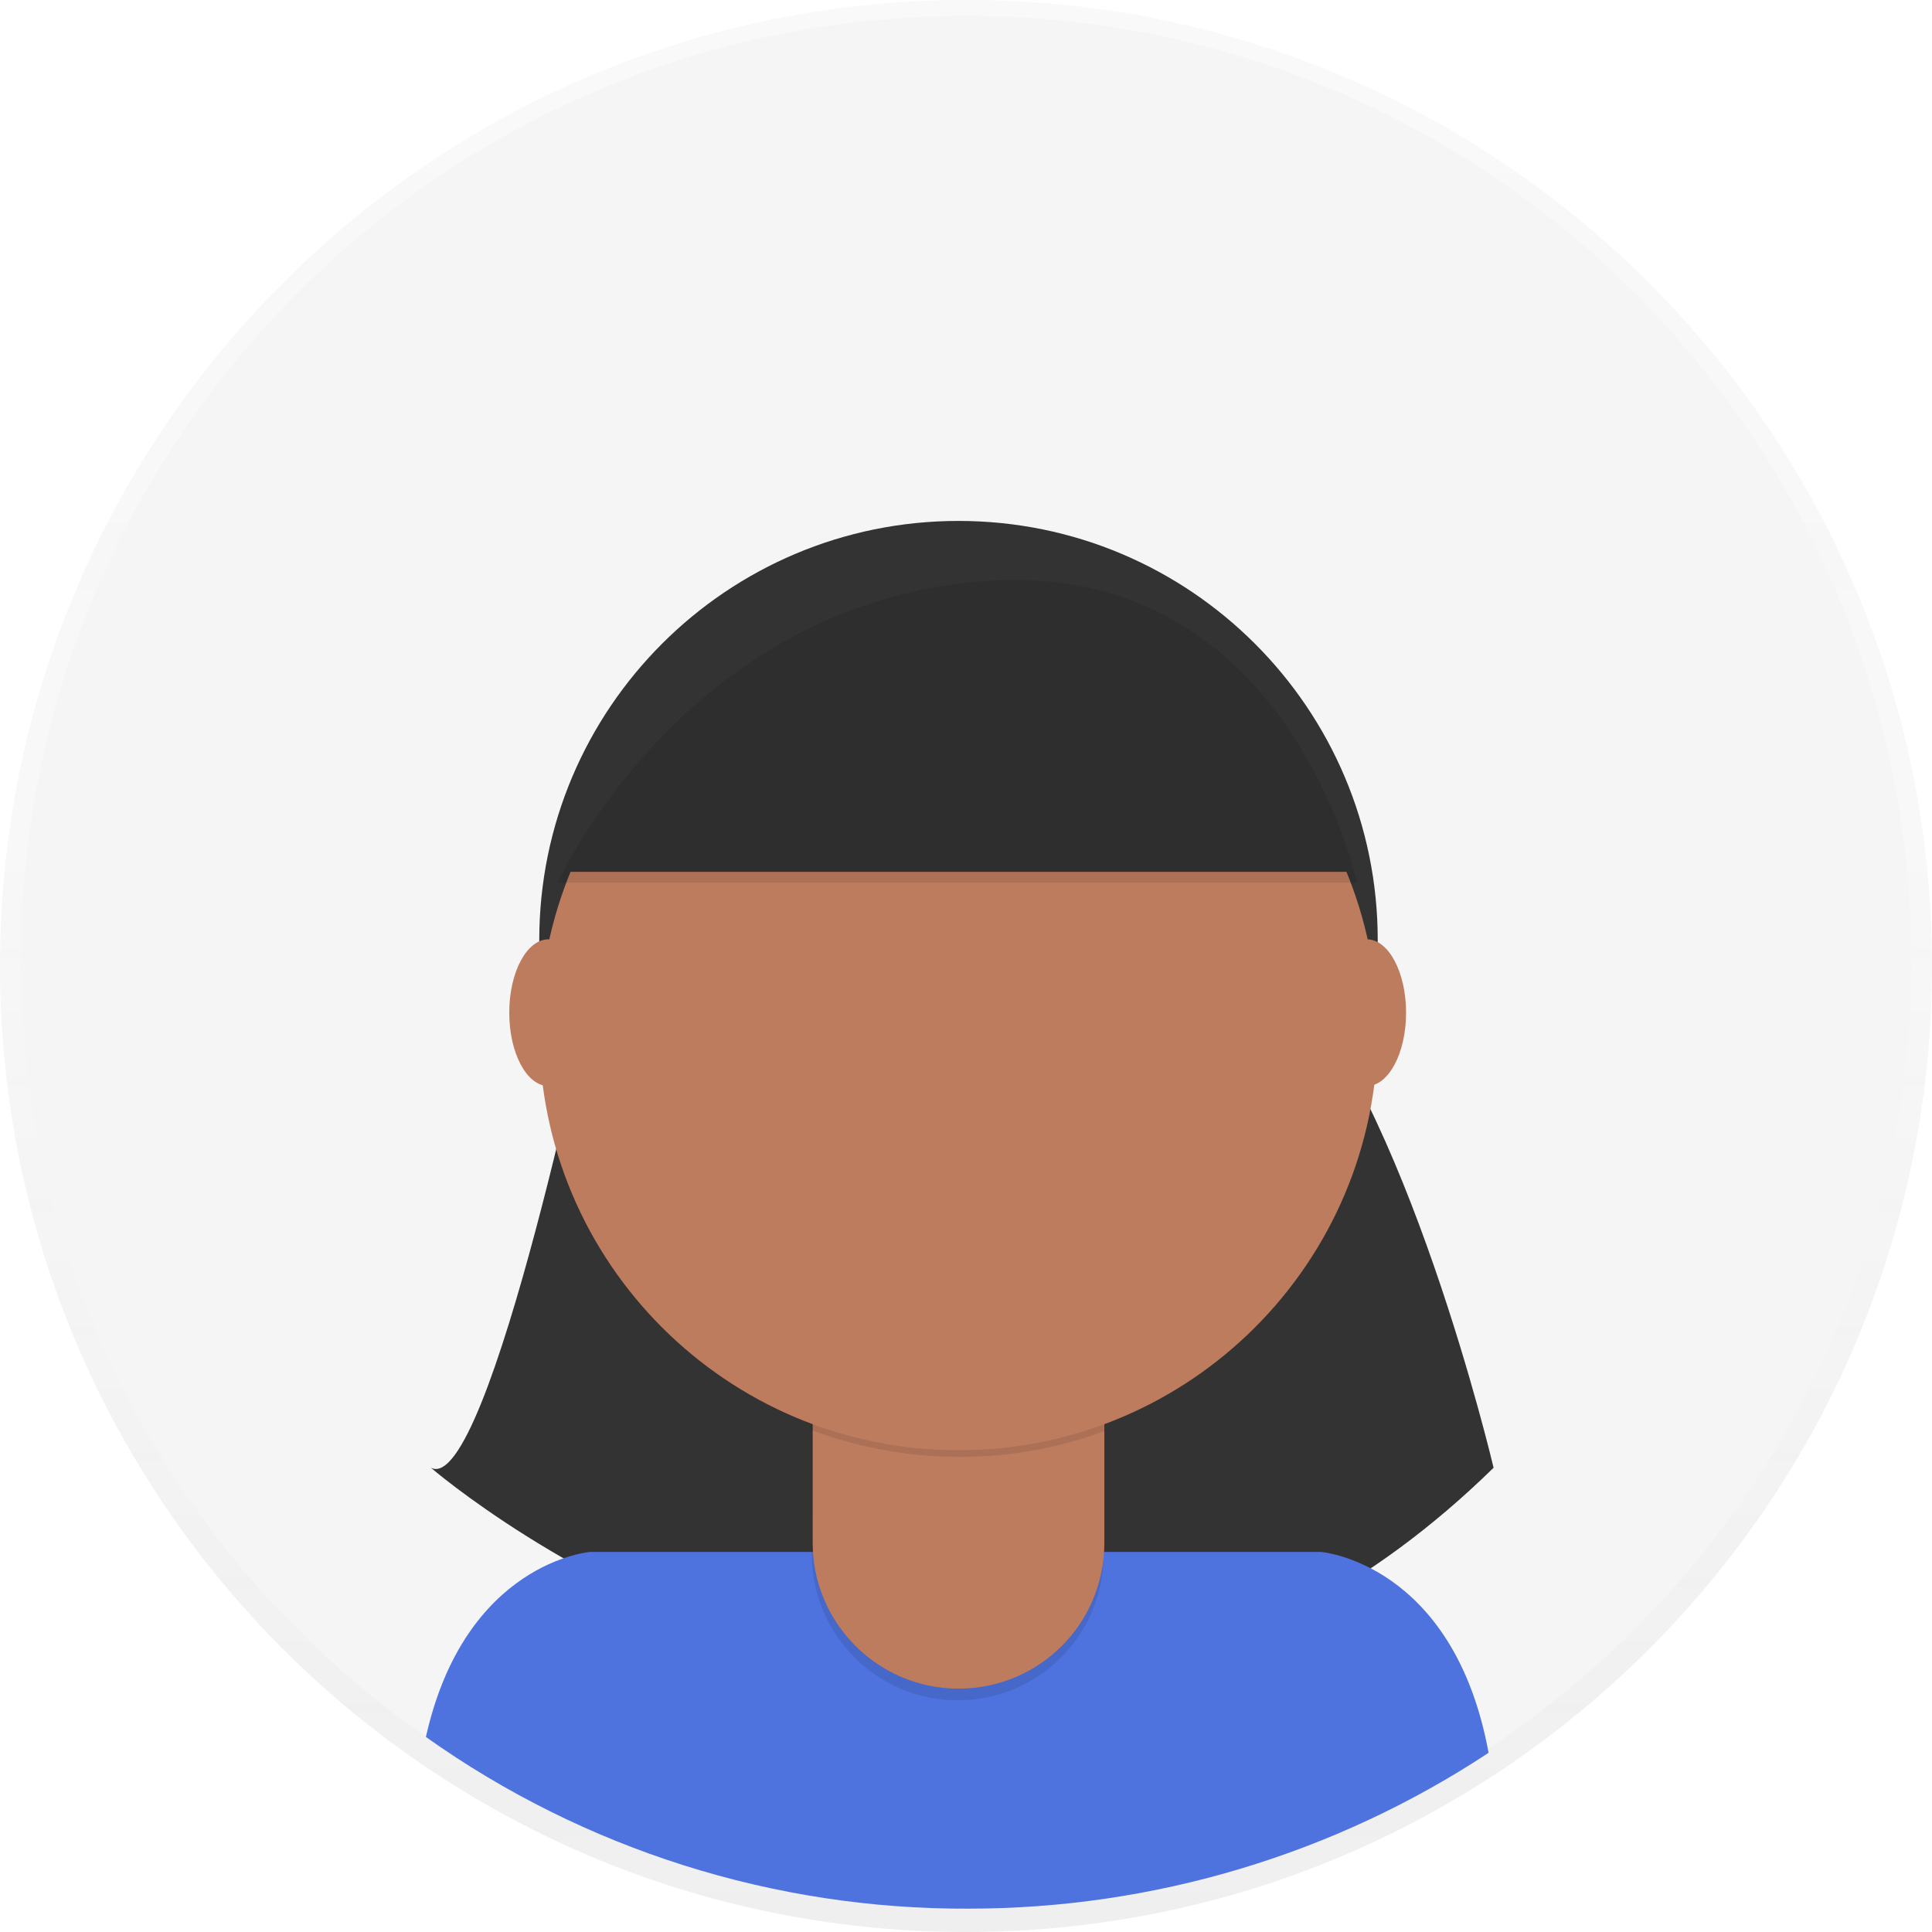
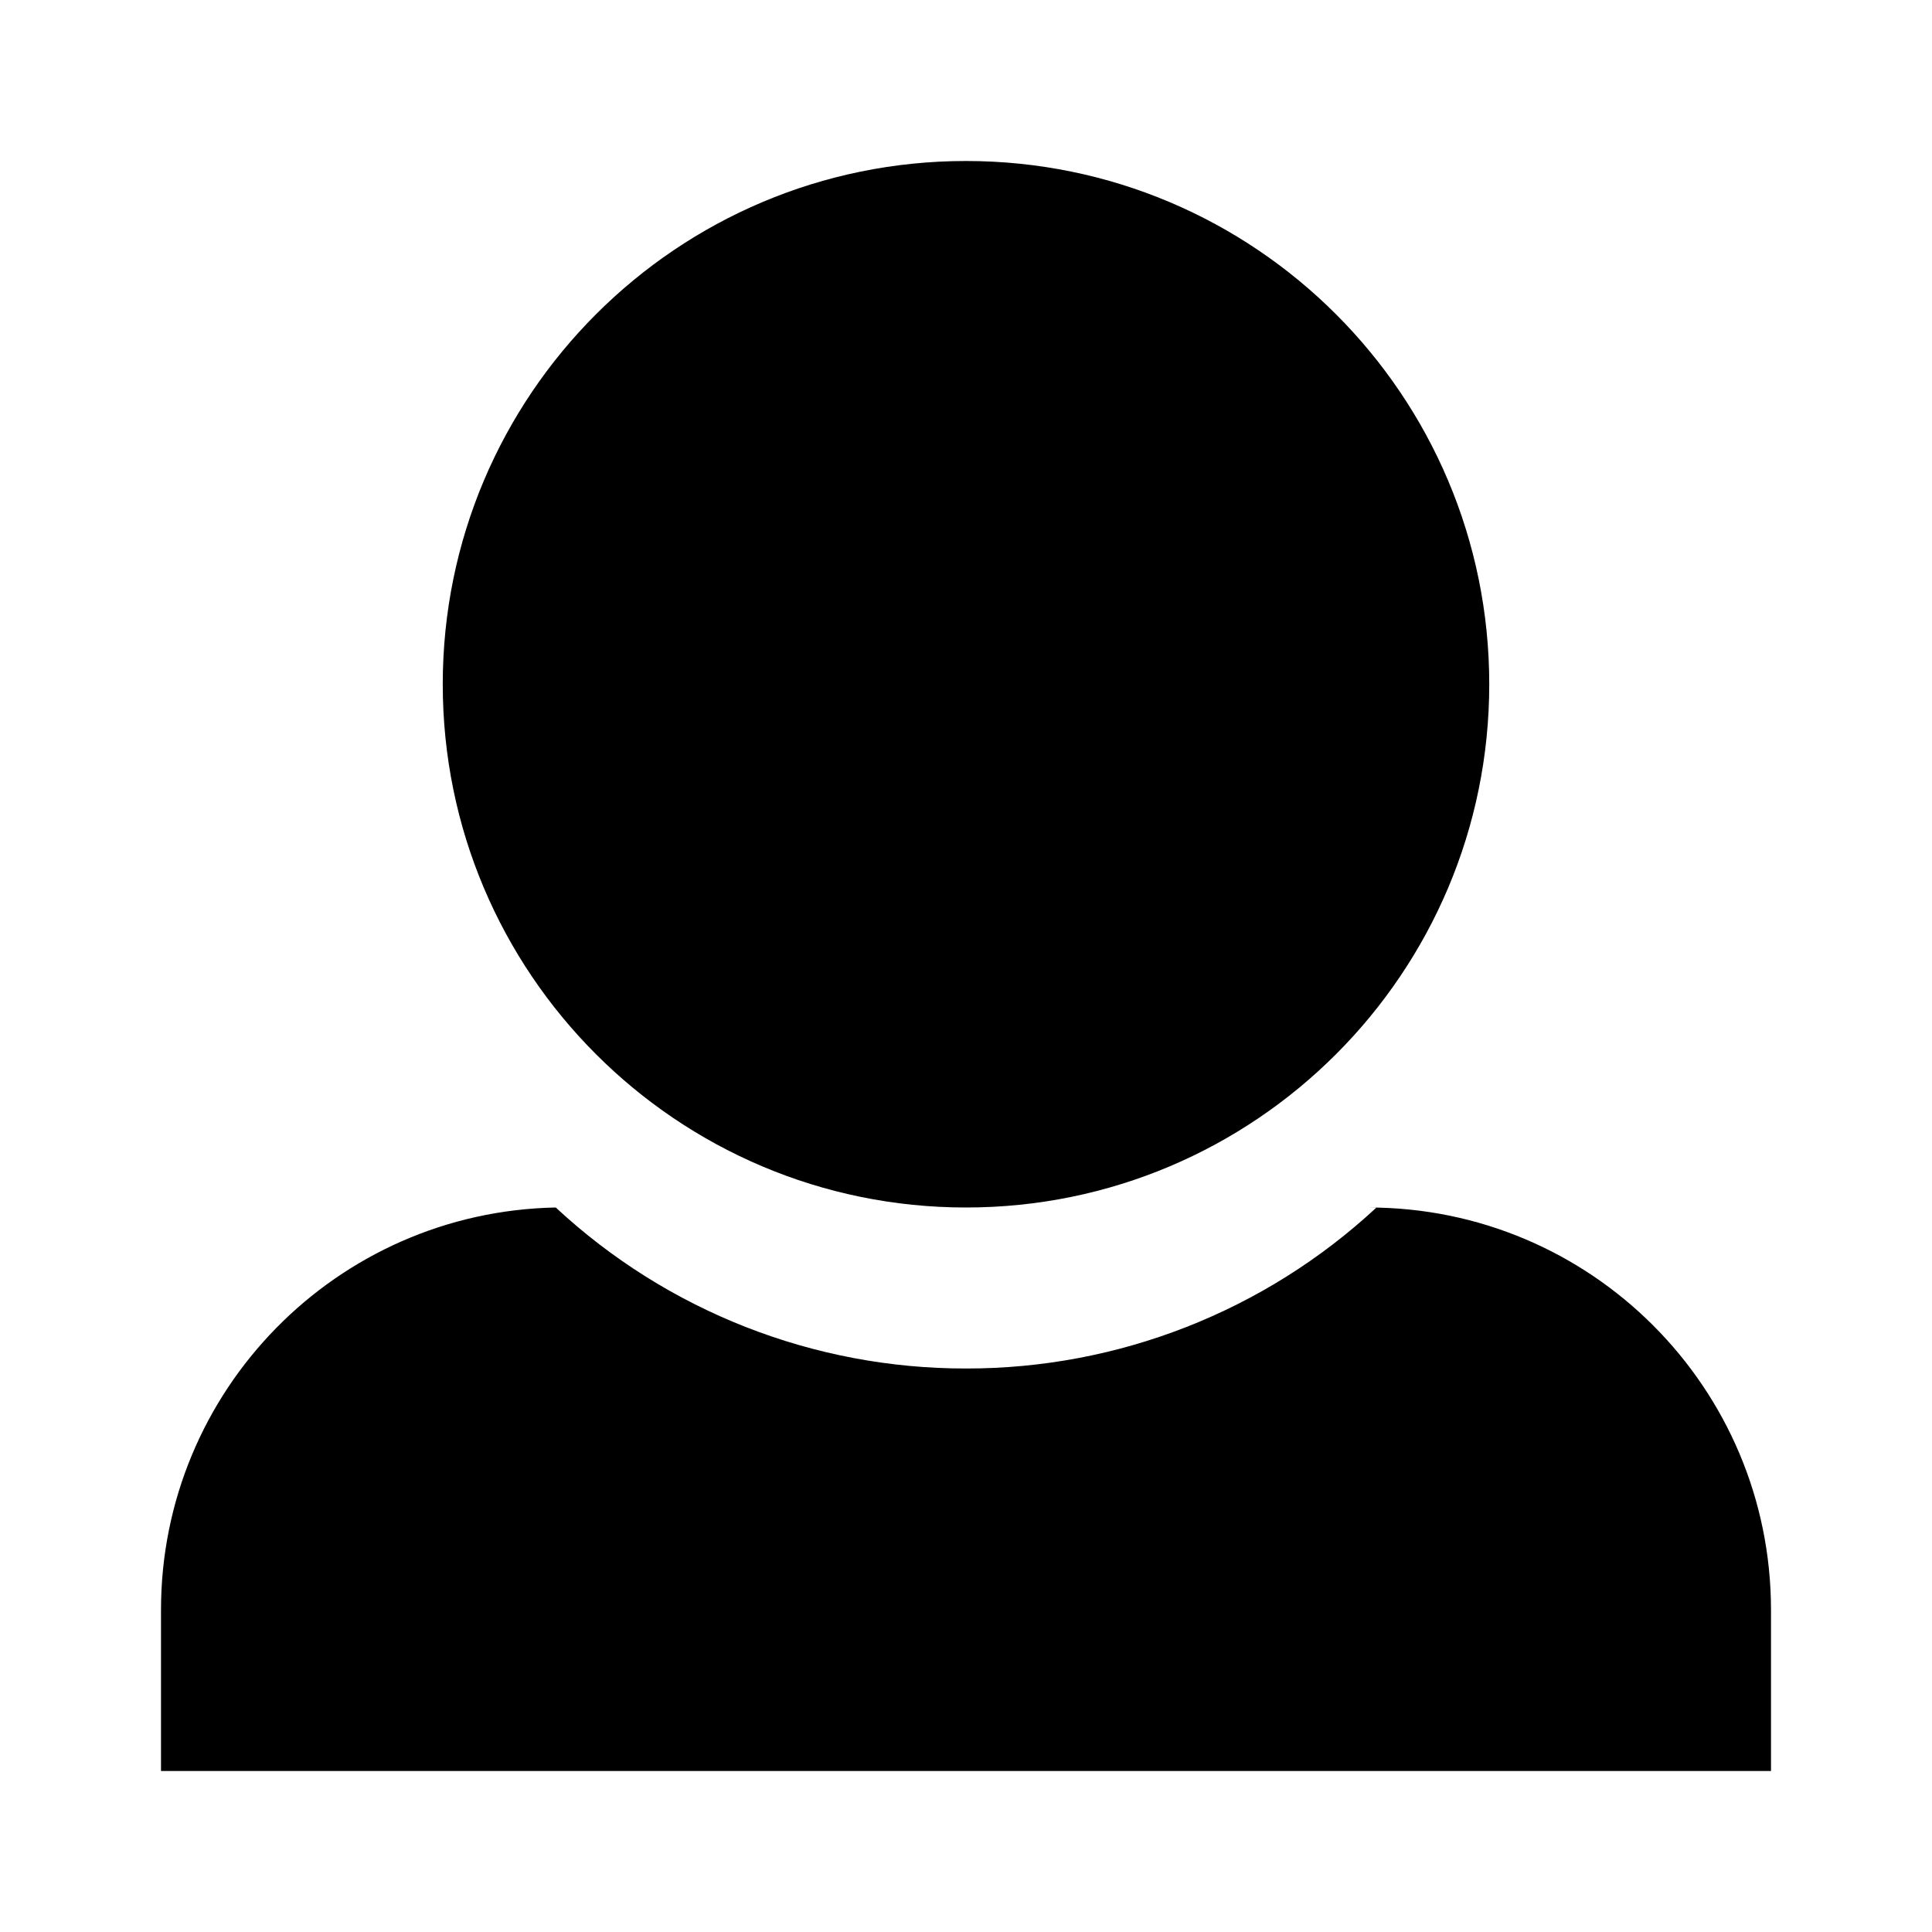
- <svg xmlns="http://www.w3.org/2000/svg" version="1.1" id="_x38_8ce59e9-c4b8-4d1d-9d7a-ce0190159aa8" x="0px" y="0px" viewBox="0 0 231.8 231.8" style="enable-background:new 0 0 231.8 231.8;" xml:space="preserve">
-   <style type="text/css">
- 	.st0{opacity:0.5;}
- 	.st1{fill:url(#SVGID_1_);}
- 	.st2{fill:#F5F5F5;}
- 	.st3{fill:#333333;}
- 	.st4{fill:#4E73DF;}
- 	.st5{opacity:0.1;enable-background:new    ;}
- 	.st6{fill:#BE7C5E;}
- </style>
-   <g class="st0">
-     <linearGradient id="SVGID_1_" gradientUnits="userSpaceOnUse" x1="115.89" y1="525.2" x2="115.89" y2="756.98" gradientTransform="matrix(1 0 0 -1 0 756.98)">
-       <stop offset="0" style="stop-color:#808080;stop-opacity:0.25" />
-       <stop offset="0.54" style="stop-color:#808080;stop-opacity:0.12" />
-       <stop offset="1" style="stop-color:#808080;stop-opacity:0.1" />
-     </linearGradient>
-     <circle class="st1" cx="115.9" cy="115.9" r="115.9" />
-   </g>
-   <circle class="st2" cx="115.9" cy="115.3" r="113.4" />
-   <path class="st3" d="M71.6,116.3c0,0-12.9,63.4-19.9,59.8c0,0,67.7,58.5,127.5,0c0,0-10.5-44.6-25.7-59.8H71.6z" />
-   <path class="st4" d="M116.2,229c22.2,0,43.9-6.5,62.4-18.7c-4.2-22.8-20.1-24.1-20.1-24.1H70.8c0,0-15,1.2-19.7,22.2  C70.1,221.9,92.9,229.1,116.2,229z" />
-   <circle class="st3" cx="115" cy="112.8" r="50.3" />
-   <path class="st5" d="M97.3,158.4h35.1l0,0v28.1c0,9.7-7.8,17.5-17.5,17.5l0,0c-9.7,0-17.5-7.9-17.5-17.5L97.3,158.4L97.3,158.4z" />
-   <path class="st6" d="M100.7,157.1h28.4c1.9,0,3.4,1.5,3.4,3.3v0v24.7c0,9.7-7.8,17.5-17.5,17.5l0,0c-9.7,0-17.5-7.9-17.5-17.5v0  v-24.7C97.4,158.6,98.9,157.1,100.7,157.1z" />
-   <path class="st5" d="M97.4,171.6c11.3,4.2,23.8,4.3,35.1,0.1v-4.3H97.4V171.6z" />
-   <circle class="st6" cx="115" cy="123.7" r="50.3" />
-   <path class="st3" d="M66.9,104.6h95.9c0,0-8.2-38.7-44.4-36.2S66.9,104.6,66.9,104.6z" />
-   <ellipse class="st6" cx="65.8" cy="121.5" rx="4.7" ry="8.8" />
-   <ellipse class="st6" cx="164" cy="121.5" rx="4.7" ry="8.8" />
-   <path class="st5" d="M66.9,105.9h95.9c0,0-8.2-38.7-44.4-36.2S66.9,105.9,66.9,105.9z" />
+ <svg xmlns="http://www.w3.org/2000/svg" class="svg-icon" style="width: 1em;height: 1em;vertical-align: middle;fill: currentColor;overflow: hidden;" viewBox="0 0 1024 1024" version="1.1">
+   <path d="M725.333 640a213.333 213.333 0 0 1 213.333 213.333v85.333H85.333v-85.333a213.333 213.333 0 0 1 209.237-213.333A318.592 318.592 0 0 0 512 725.333a318.848 318.848 0 0 0 217.429-85.205L725.333 640zM512 85.333a277.333 277.333 0 1 1 0 554.667 277.333 277.333 0 0 1 0-554.667z" fill="#000000" />
</svg>
